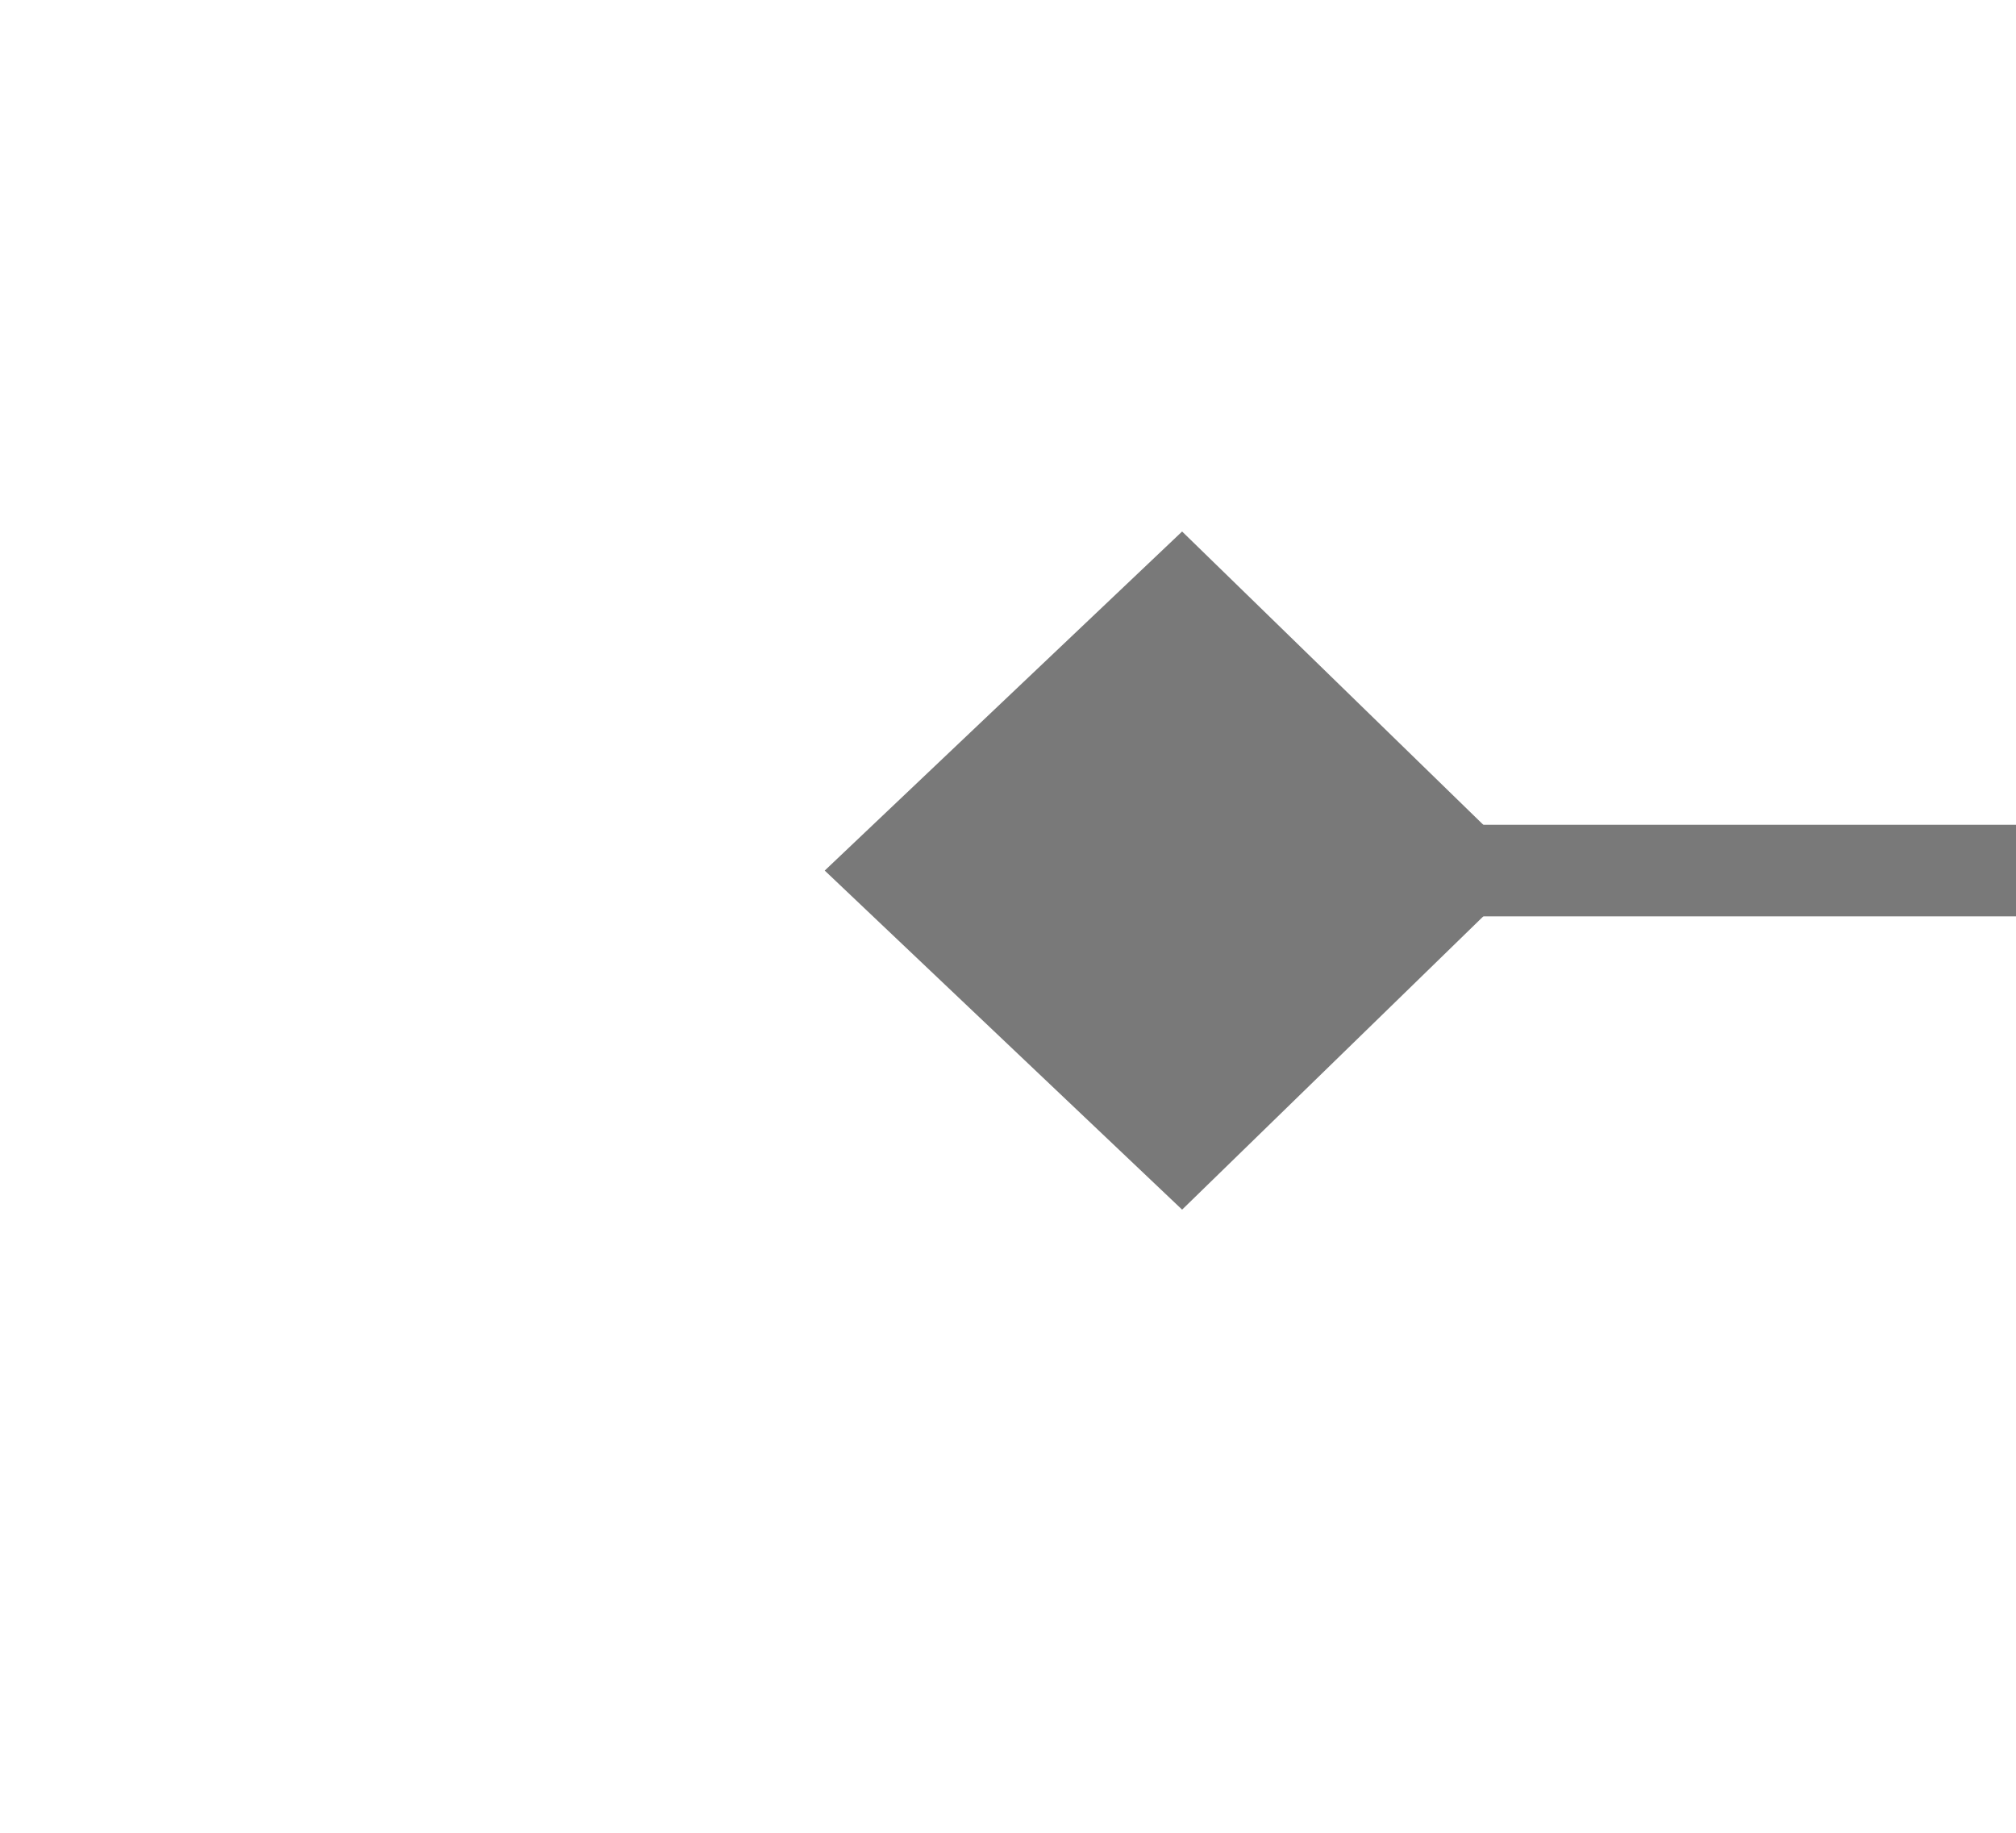
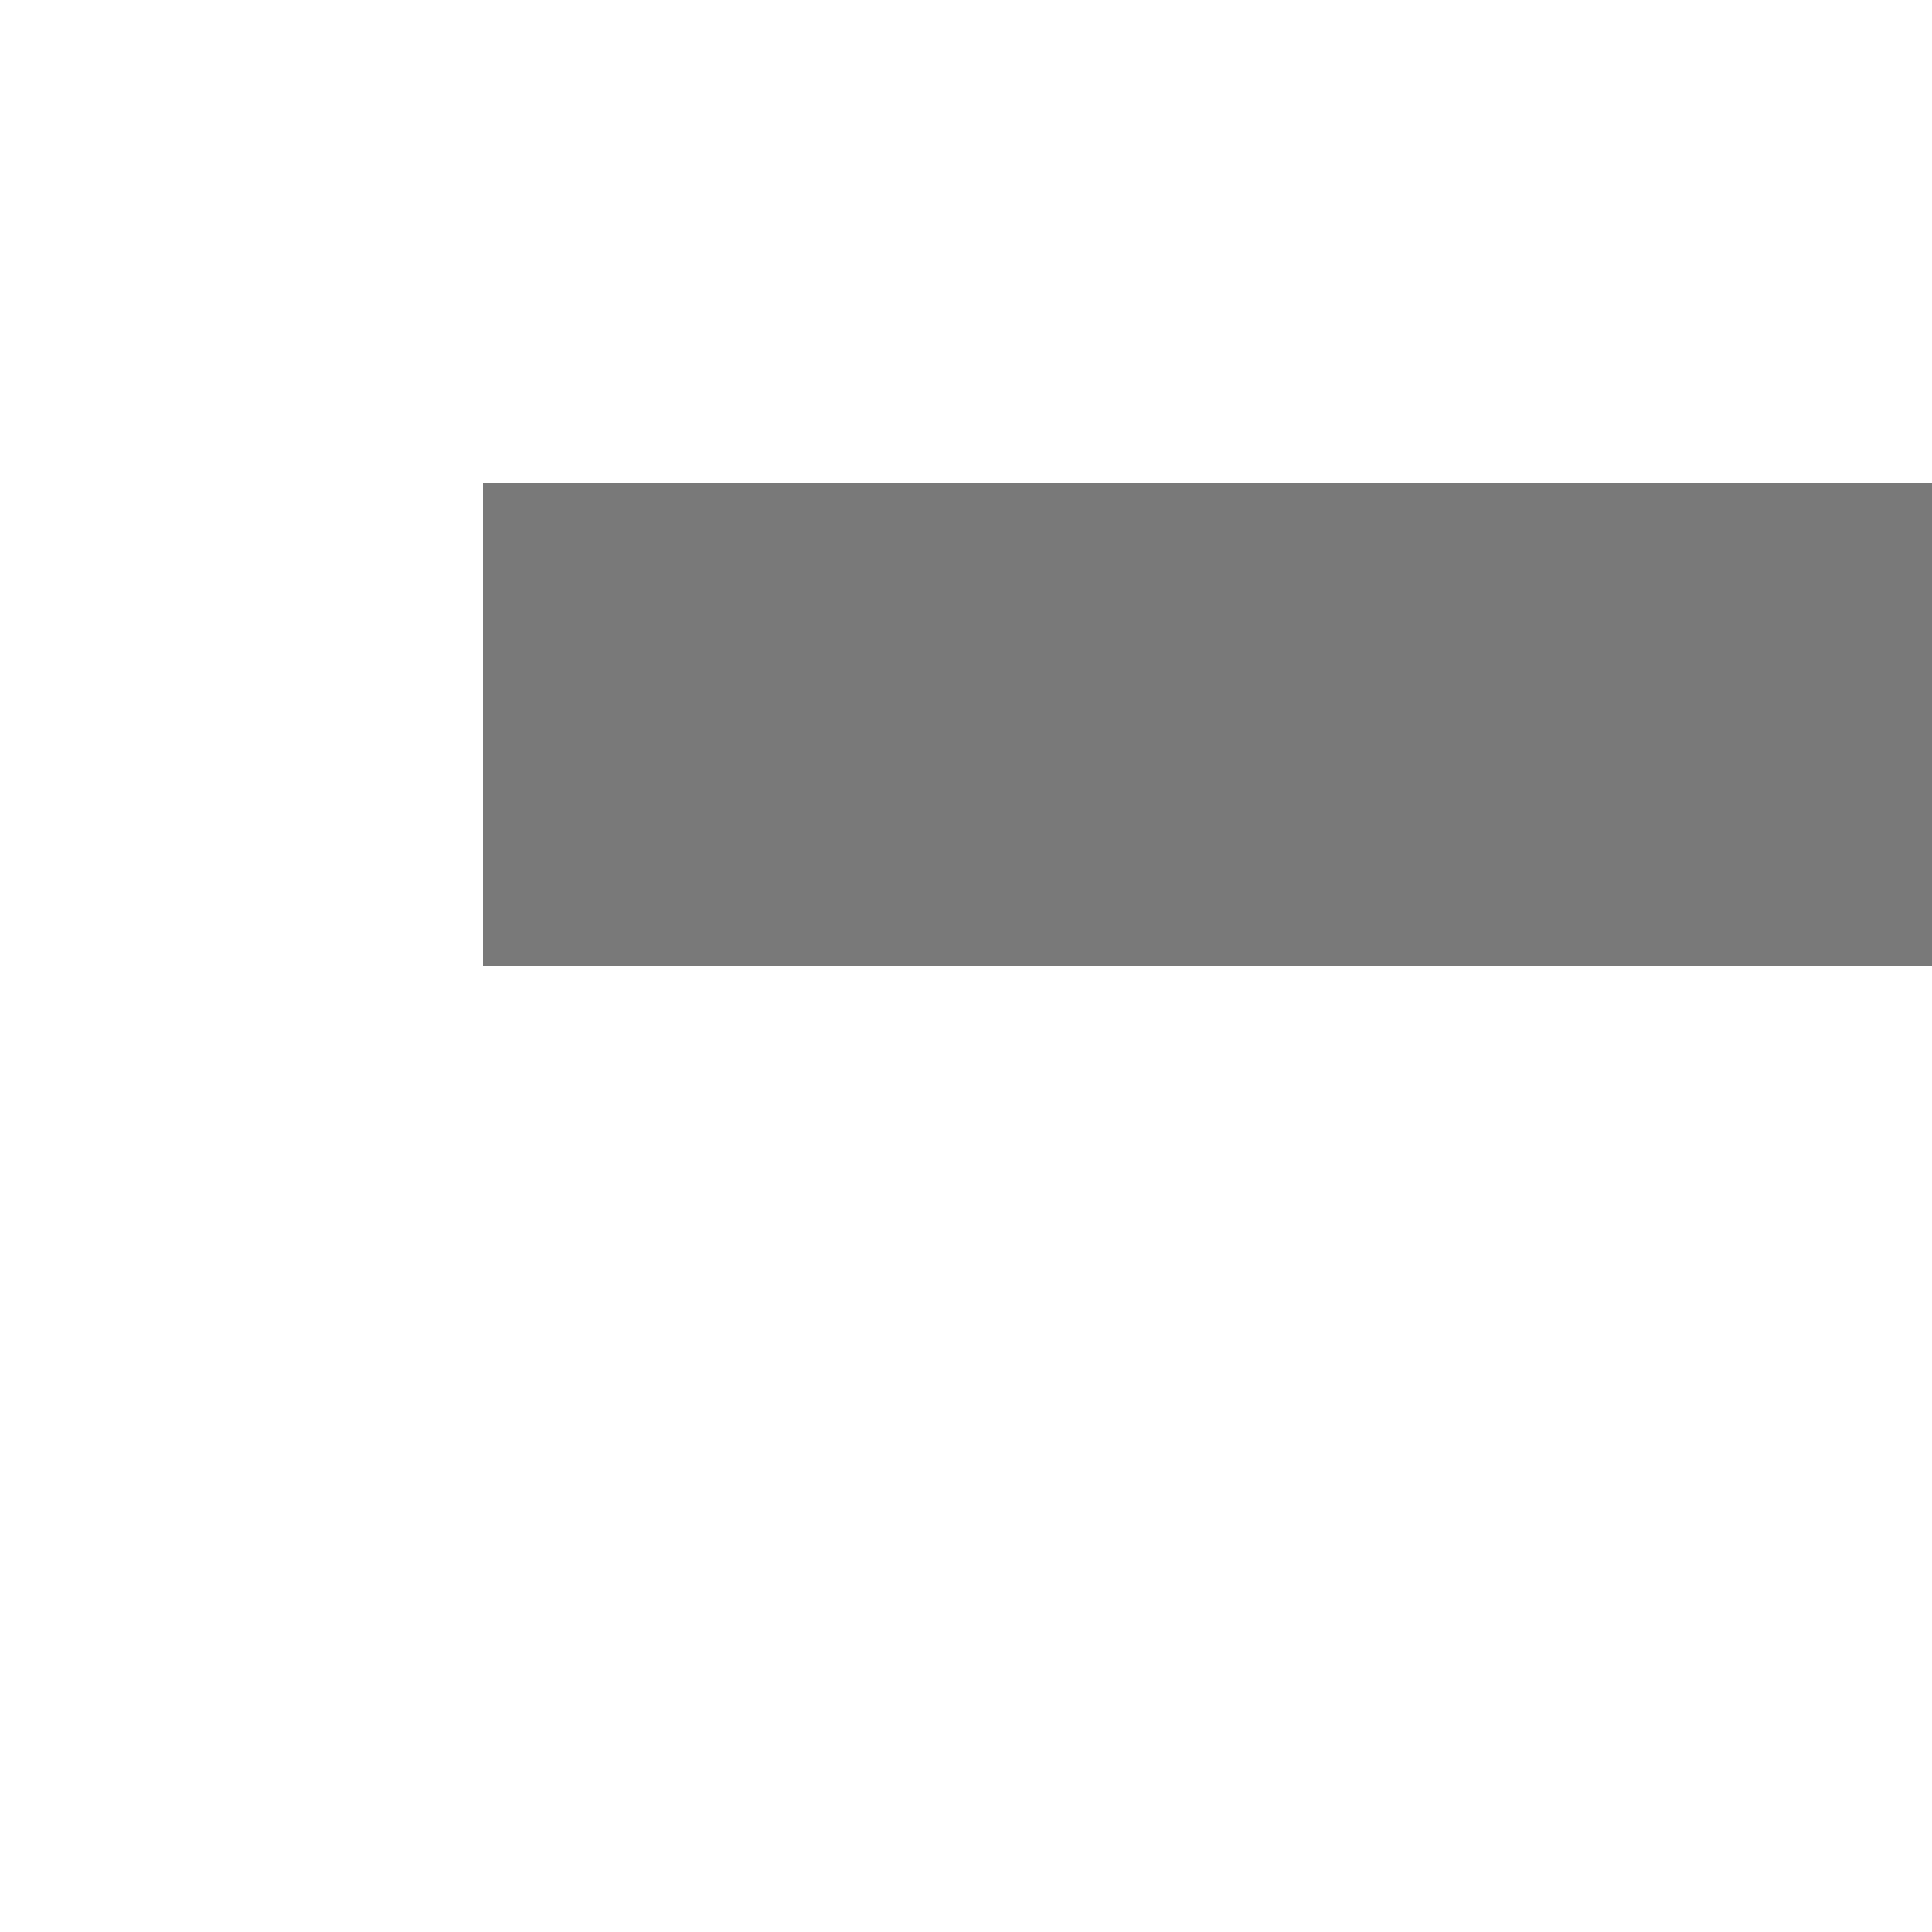
- <svg xmlns="http://www.w3.org/2000/svg" version="1.1" width="22px" height="20px" preserveAspectRatio="xMinYMid meet" viewBox="2830 433  22 18">
-   <path d="M 2986.1 445.2  L 2990 441.5  L 2986.1 437.8  L 2982.3 441.5  L 2986.1 445.2  Z " fill-rule="nonzero" fill="#797979" stroke="none" transform="matrix(-1 1.22460635382238E-16 -1.22460635382238E-16 -1 5829 883 )" />
-   <path d="M 2839 441.5  L 2989 441.5  " stroke-width="1" stroke="#797979" fill="none" transform="matrix(-1 1.22460635382238E-16 -1.22460635382238E-16 -1 5829 883 )" />
+ <svg xmlns="http://www.w3.org/2000/svg" version="1.1" width="4px" height="4px" preserveAspectRatio="xMinYMid meet" viewBox="188 583  4 2">
+   <path d="M 192.9 579.8  L 189 583.5  L 192.9 587.2  L 196.7 583.5  L 192.9 579.8  Z " fill-rule="nonzero" fill="#797979" stroke="none" transform="matrix(-1 1.22460635382238E-16 -1.22460635382238E-16 -1 557 1167 )" />
+   <path d="M 190 583.5  L 368 583.5  " stroke-width="1" stroke="#797979" fill="none" transform="matrix(-1 1.22460635382238E-16 -1.22460635382238E-16 -1 557 1167 )" />
</svg>
